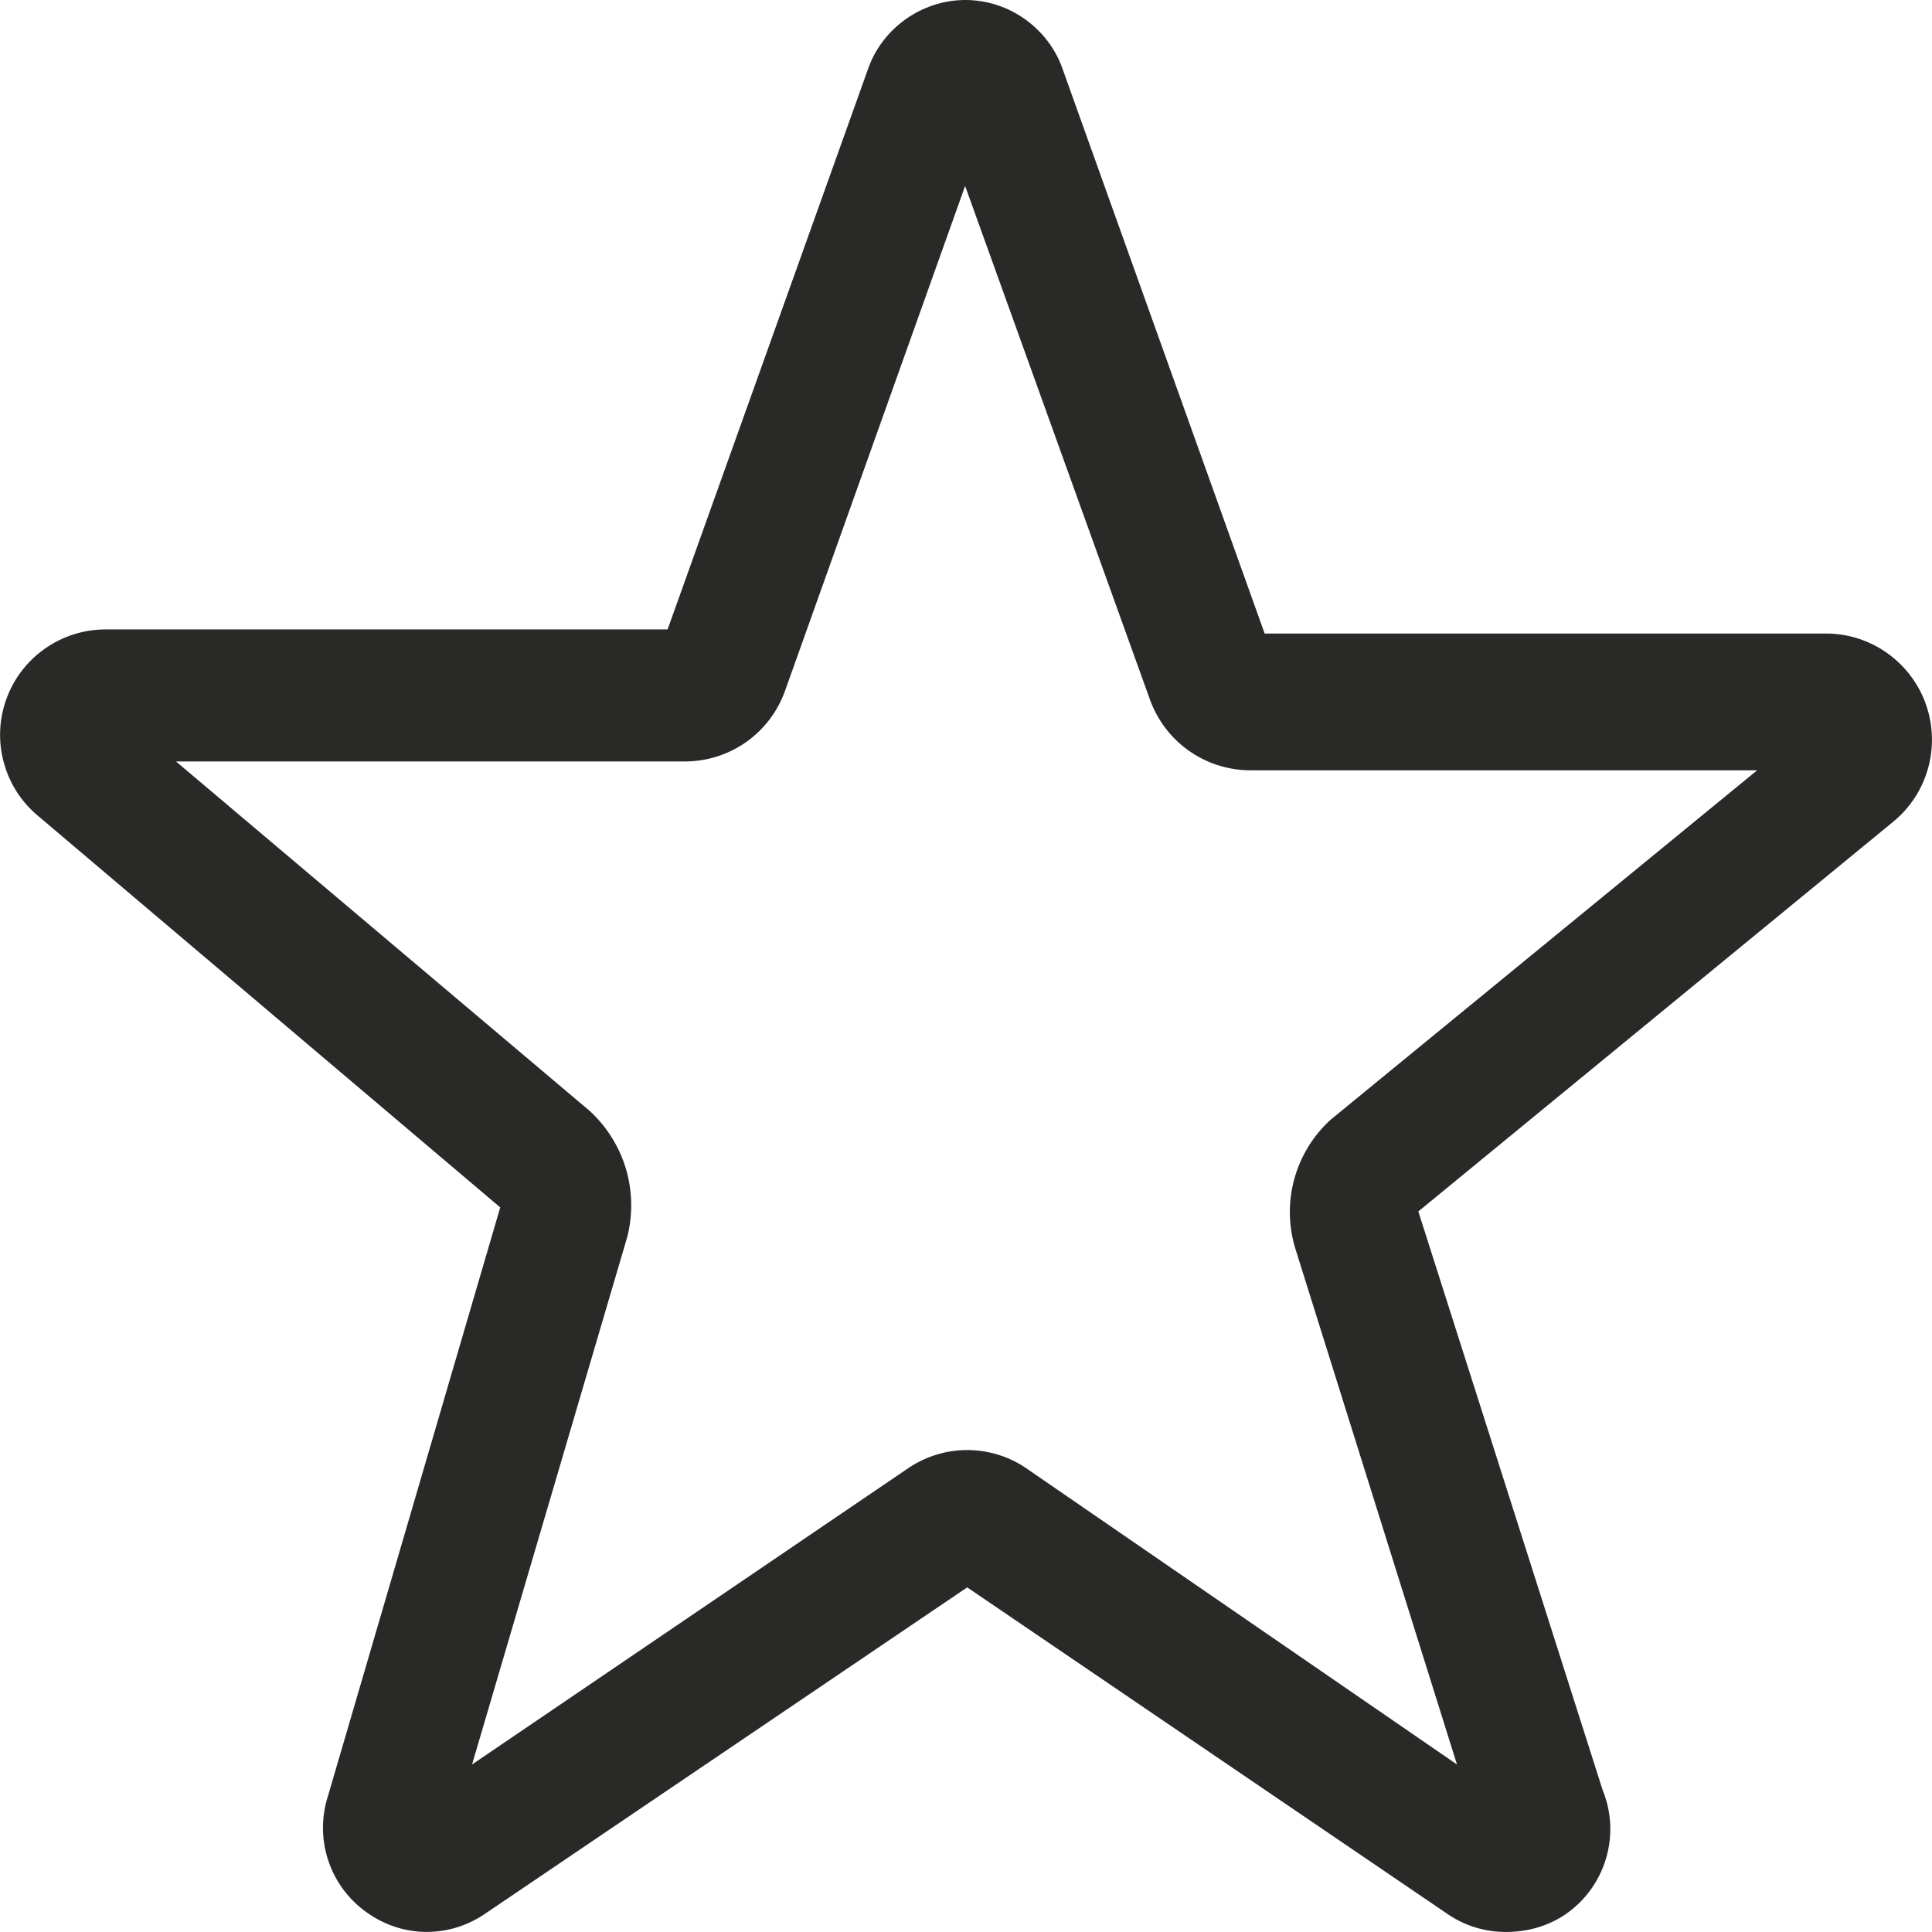
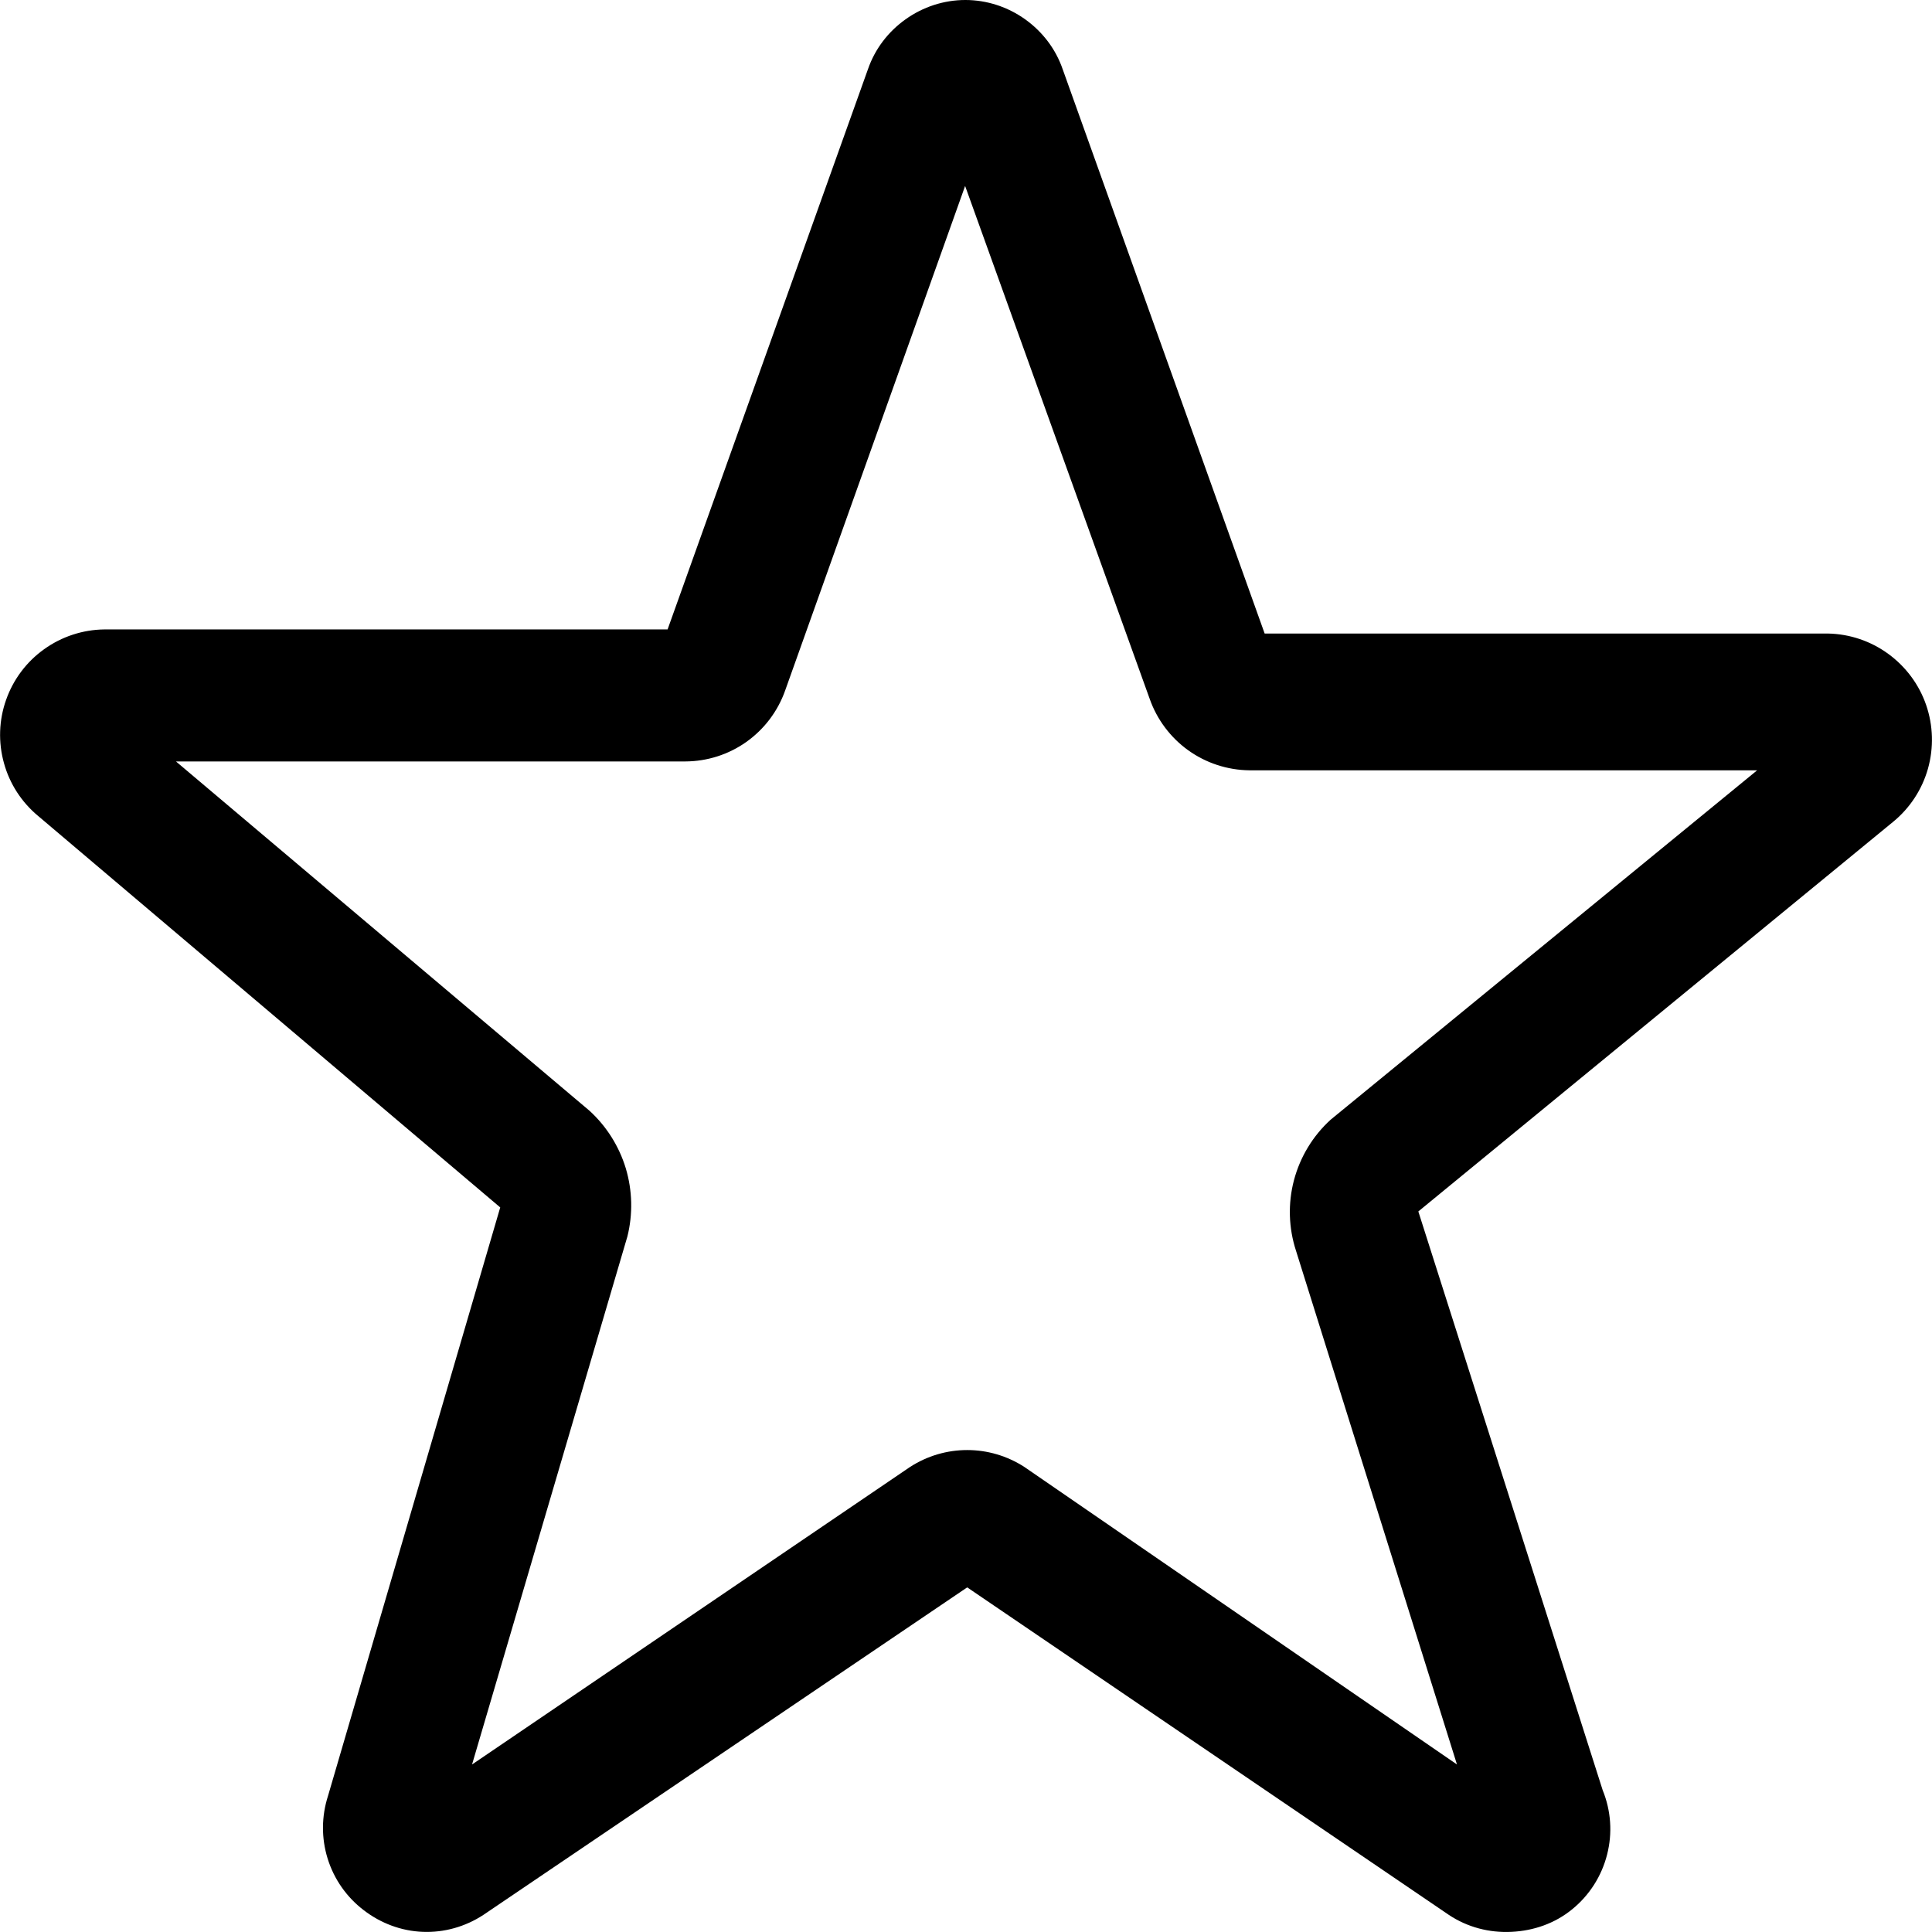
<svg xmlns="http://www.w3.org/2000/svg" width="24" height="24" viewBox="0 0 24 24" fill="none">
-   <path d="M4.075 22.308L6.214 14.999L0.477 10.139C0.27 9.968 0.12 9.738 0.049 9.479C-0.023 9.22 -0.014 8.946 0.076 8.693C0.165 8.44 0.33 8.22 0.549 8.064C0.767 7.908 1.028 7.822 1.296 7.819H8.293L10.782 0.86C10.869 0.608 11.032 0.395 11.249 0.24C11.466 0.085 11.726 0 11.992 0C12.258 0 12.518 0.085 12.735 0.24C12.951 0.395 13.114 0.608 13.201 0.86L15.71 7.87H22.707C22.977 7.875 23.238 7.963 23.456 8.122C23.674 8.281 23.839 8.502 23.927 8.757C24.015 9.012 24.023 9.288 23.95 9.548C23.877 9.807 23.726 10.038 23.517 10.209L17.619 15.049L19.909 22.238C20.013 22.494 20.032 22.771 19.964 23.038C19.896 23.306 19.744 23.544 19.53 23.718C19.316 23.893 19.052 23.985 18.777 23.998C18.501 24.012 18.229 23.941 17.999 23.788L12.015 19.719L6.004 23.788C5.781 23.934 5.518 24.009 5.251 23.998C4.985 23.988 4.728 23.891 4.517 23.728C4.305 23.566 4.149 23.343 4.07 23.088C3.991 22.834 3.993 22.562 4.075 22.308ZM2.186 9.459L7.324 13.799C7.535 13.992 7.691 14.24 7.774 14.514C7.856 14.789 7.863 15.081 7.794 15.359L5.864 21.919L11.305 18.223C11.517 18.086 11.763 18.013 12.015 18.013C12.267 18.013 12.513 18.086 12.725 18.223L18.099 21.919L16.1 15.539C16.007 15.255 15.998 14.95 16.074 14.661C16.151 14.371 16.309 14.11 16.53 13.909L21.828 9.569H15.52C15.247 9.566 14.982 9.479 14.76 9.32C14.539 9.161 14.371 8.937 14.281 8.679L11.989 2.31L9.753 8.579C9.662 8.836 9.494 9.058 9.272 9.216C9.051 9.373 8.785 9.458 8.513 9.459H2.186Z" fill="#292928" />
+   <path d="M4.075 22.308L6.214 14.999L0.477 10.139C0.27 9.968 0.12 9.738 0.049 9.479C-0.023 9.22 -0.014 8.946 0.076 8.693C0.165 8.44 0.33 8.22 0.549 8.064C0.767 7.908 1.028 7.822 1.296 7.819H8.293L10.782 0.86C10.869 0.608 11.032 0.395 11.249 0.24C11.466 0.085 11.726 0 11.992 0C12.258 0 12.518 0.085 12.735 0.24C12.951 0.395 13.114 0.608 13.201 0.86L15.71 7.87H22.707C22.977 7.875 23.238 7.963 23.456 8.122C23.674 8.281 23.839 8.502 23.927 8.757C24.015 9.012 24.023 9.288 23.95 9.548C23.877 9.807 23.726 10.038 23.517 10.209L17.619 15.049L19.909 22.238C20.013 22.494 20.032 22.771 19.964 23.038C19.896 23.306 19.744 23.544 19.53 23.718C19.316 23.893 19.052 23.985 18.777 23.998C18.501 24.012 18.229 23.941 17.999 23.788L12.015 19.719L6.004 23.788C5.781 23.934 5.518 24.009 5.251 23.998C4.985 23.988 4.728 23.891 4.517 23.728C4.305 23.566 4.149 23.343 4.07 23.088C3.991 22.834 3.993 22.562 4.075 22.308ZM2.186 9.459L7.324 13.799C7.535 13.992 7.691 14.24 7.774 14.514C7.856 14.789 7.863 15.081 7.794 15.359L5.864 21.919L11.305 18.223C11.517 18.086 11.763 18.013 12.015 18.013C12.267 18.013 12.513 18.086 12.725 18.223L18.099 21.919L16.1 15.539C16.007 15.255 15.998 14.95 16.074 14.661C16.151 14.371 16.309 14.11 16.53 13.909L21.828 9.569H15.52C15.247 9.566 14.982 9.479 14.76 9.32C14.539 9.161 14.371 8.937 14.281 8.679L11.989 2.31L9.753 8.579C9.662 8.836 9.494 9.058 9.272 9.216C9.051 9.373 8.785 9.458 8.513 9.459H2.186Z" fill="currentColor" />
</svg>
